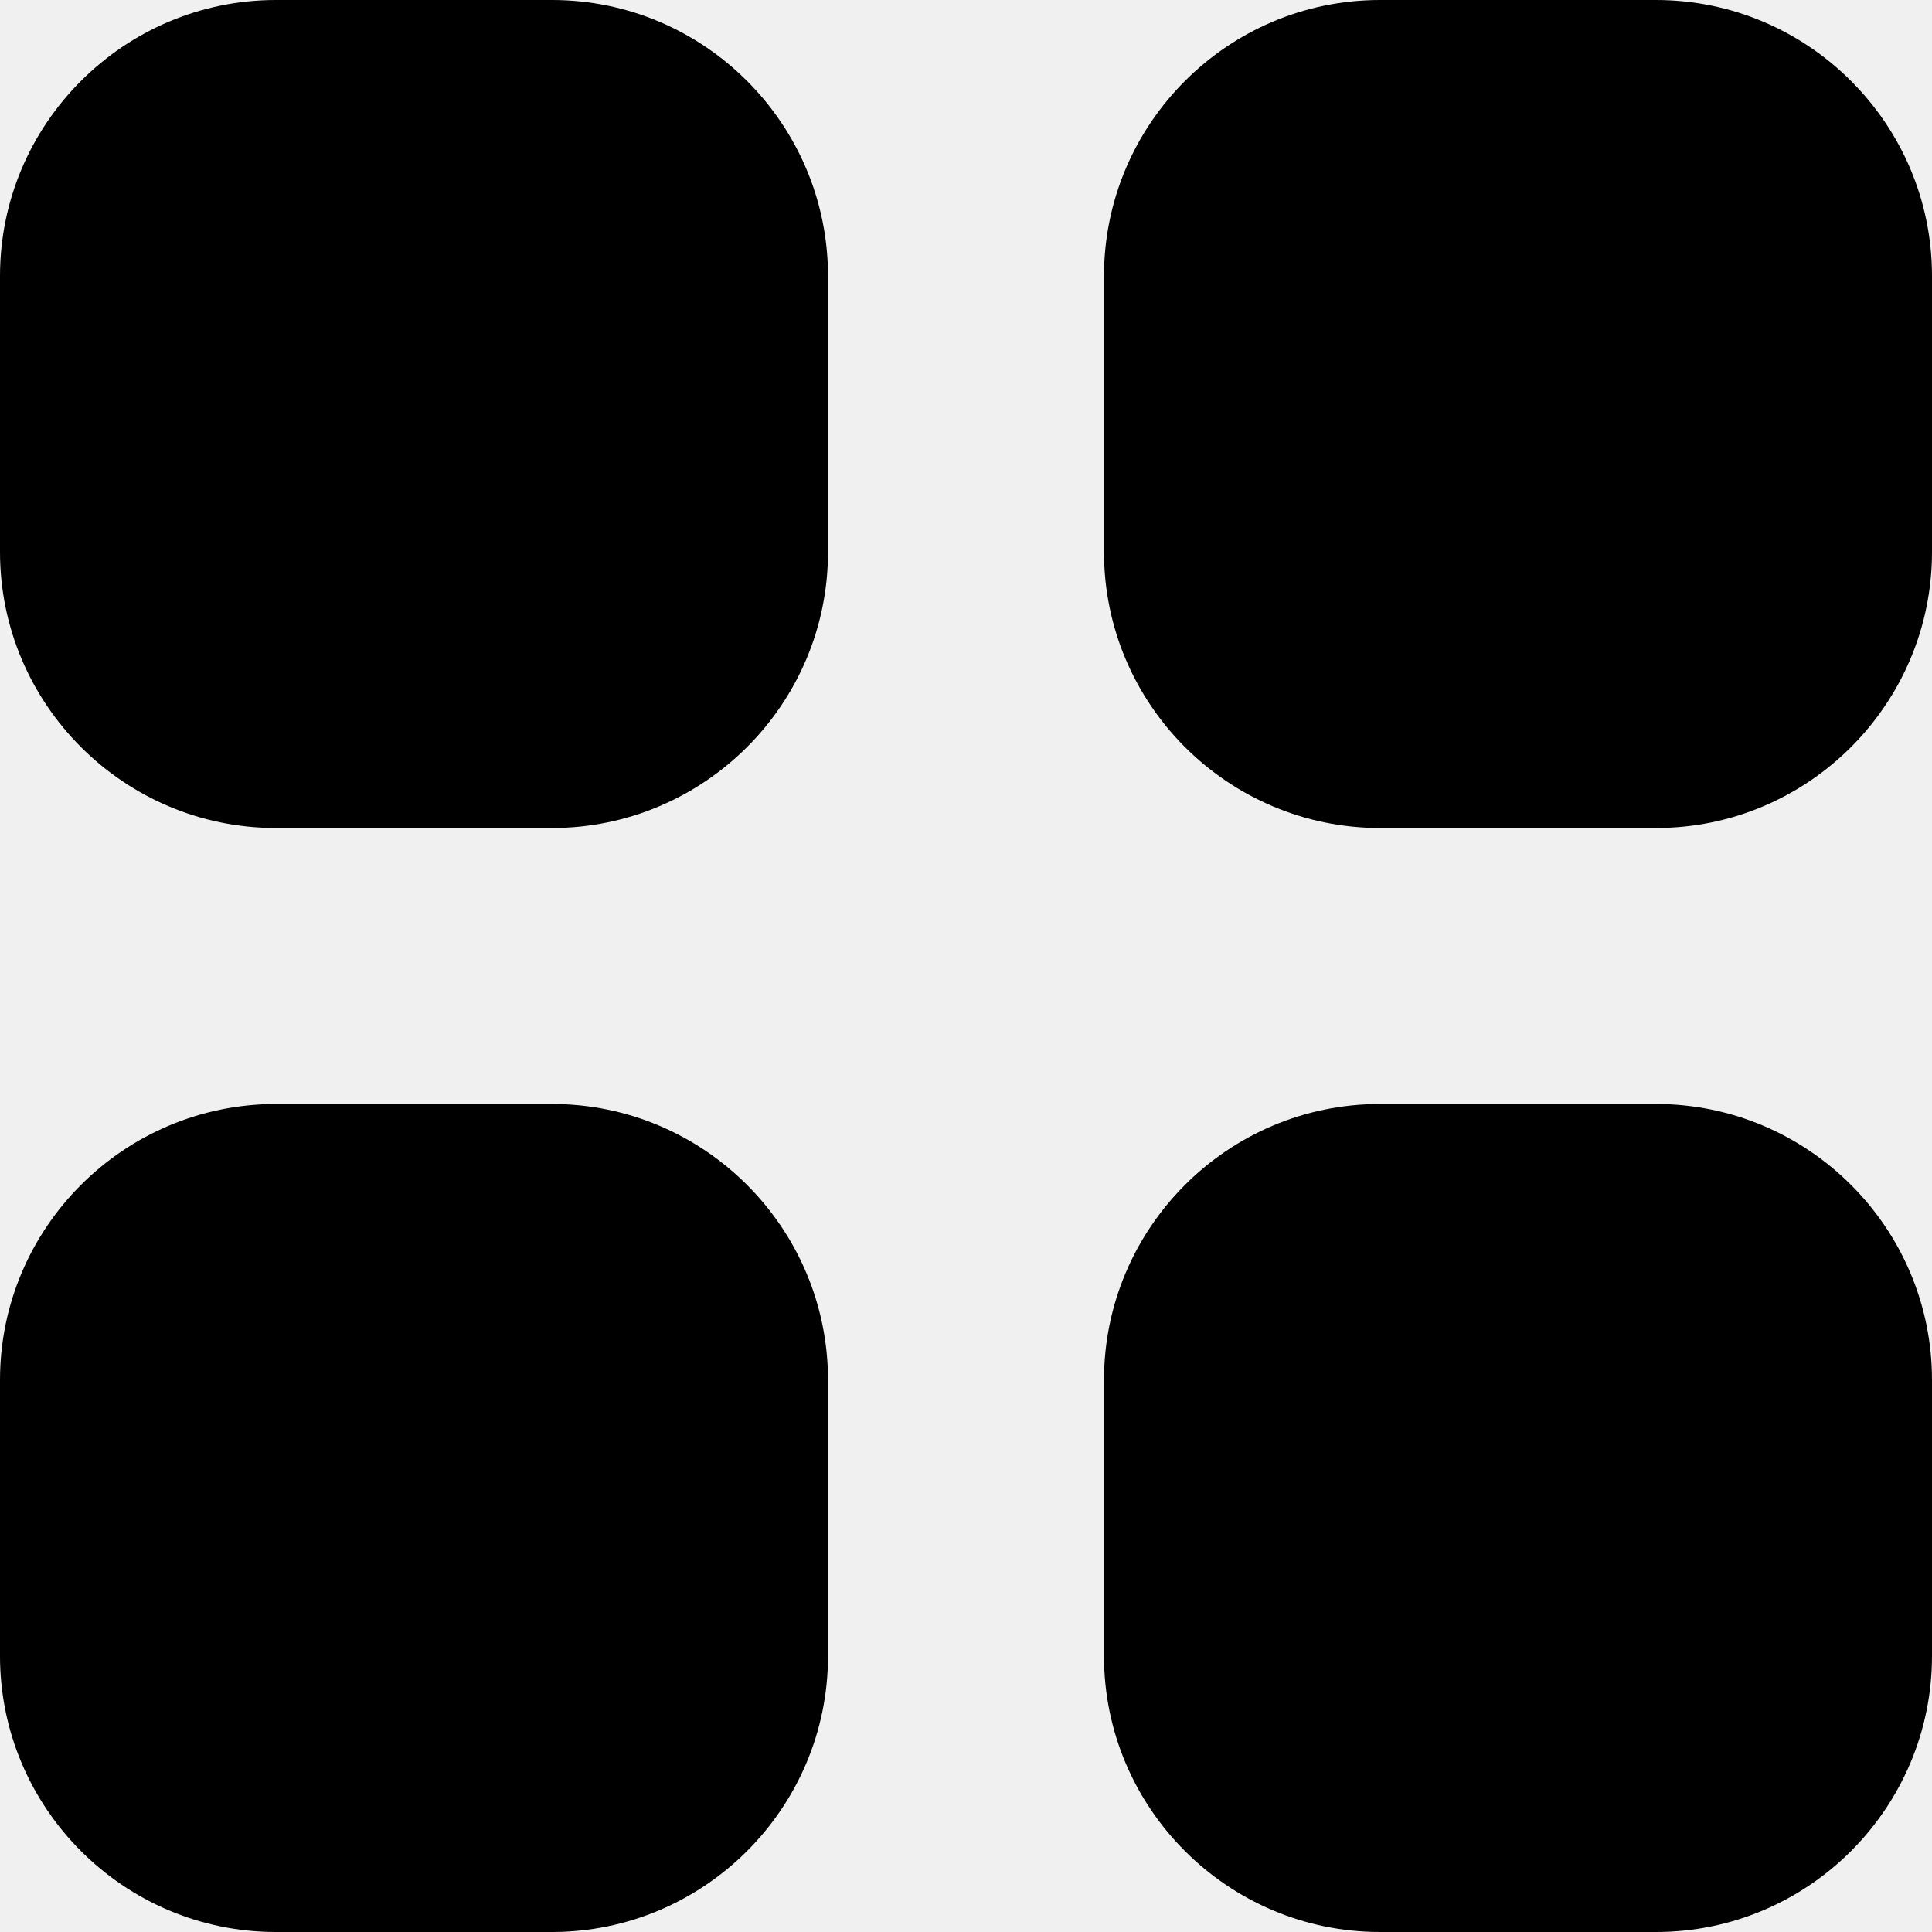
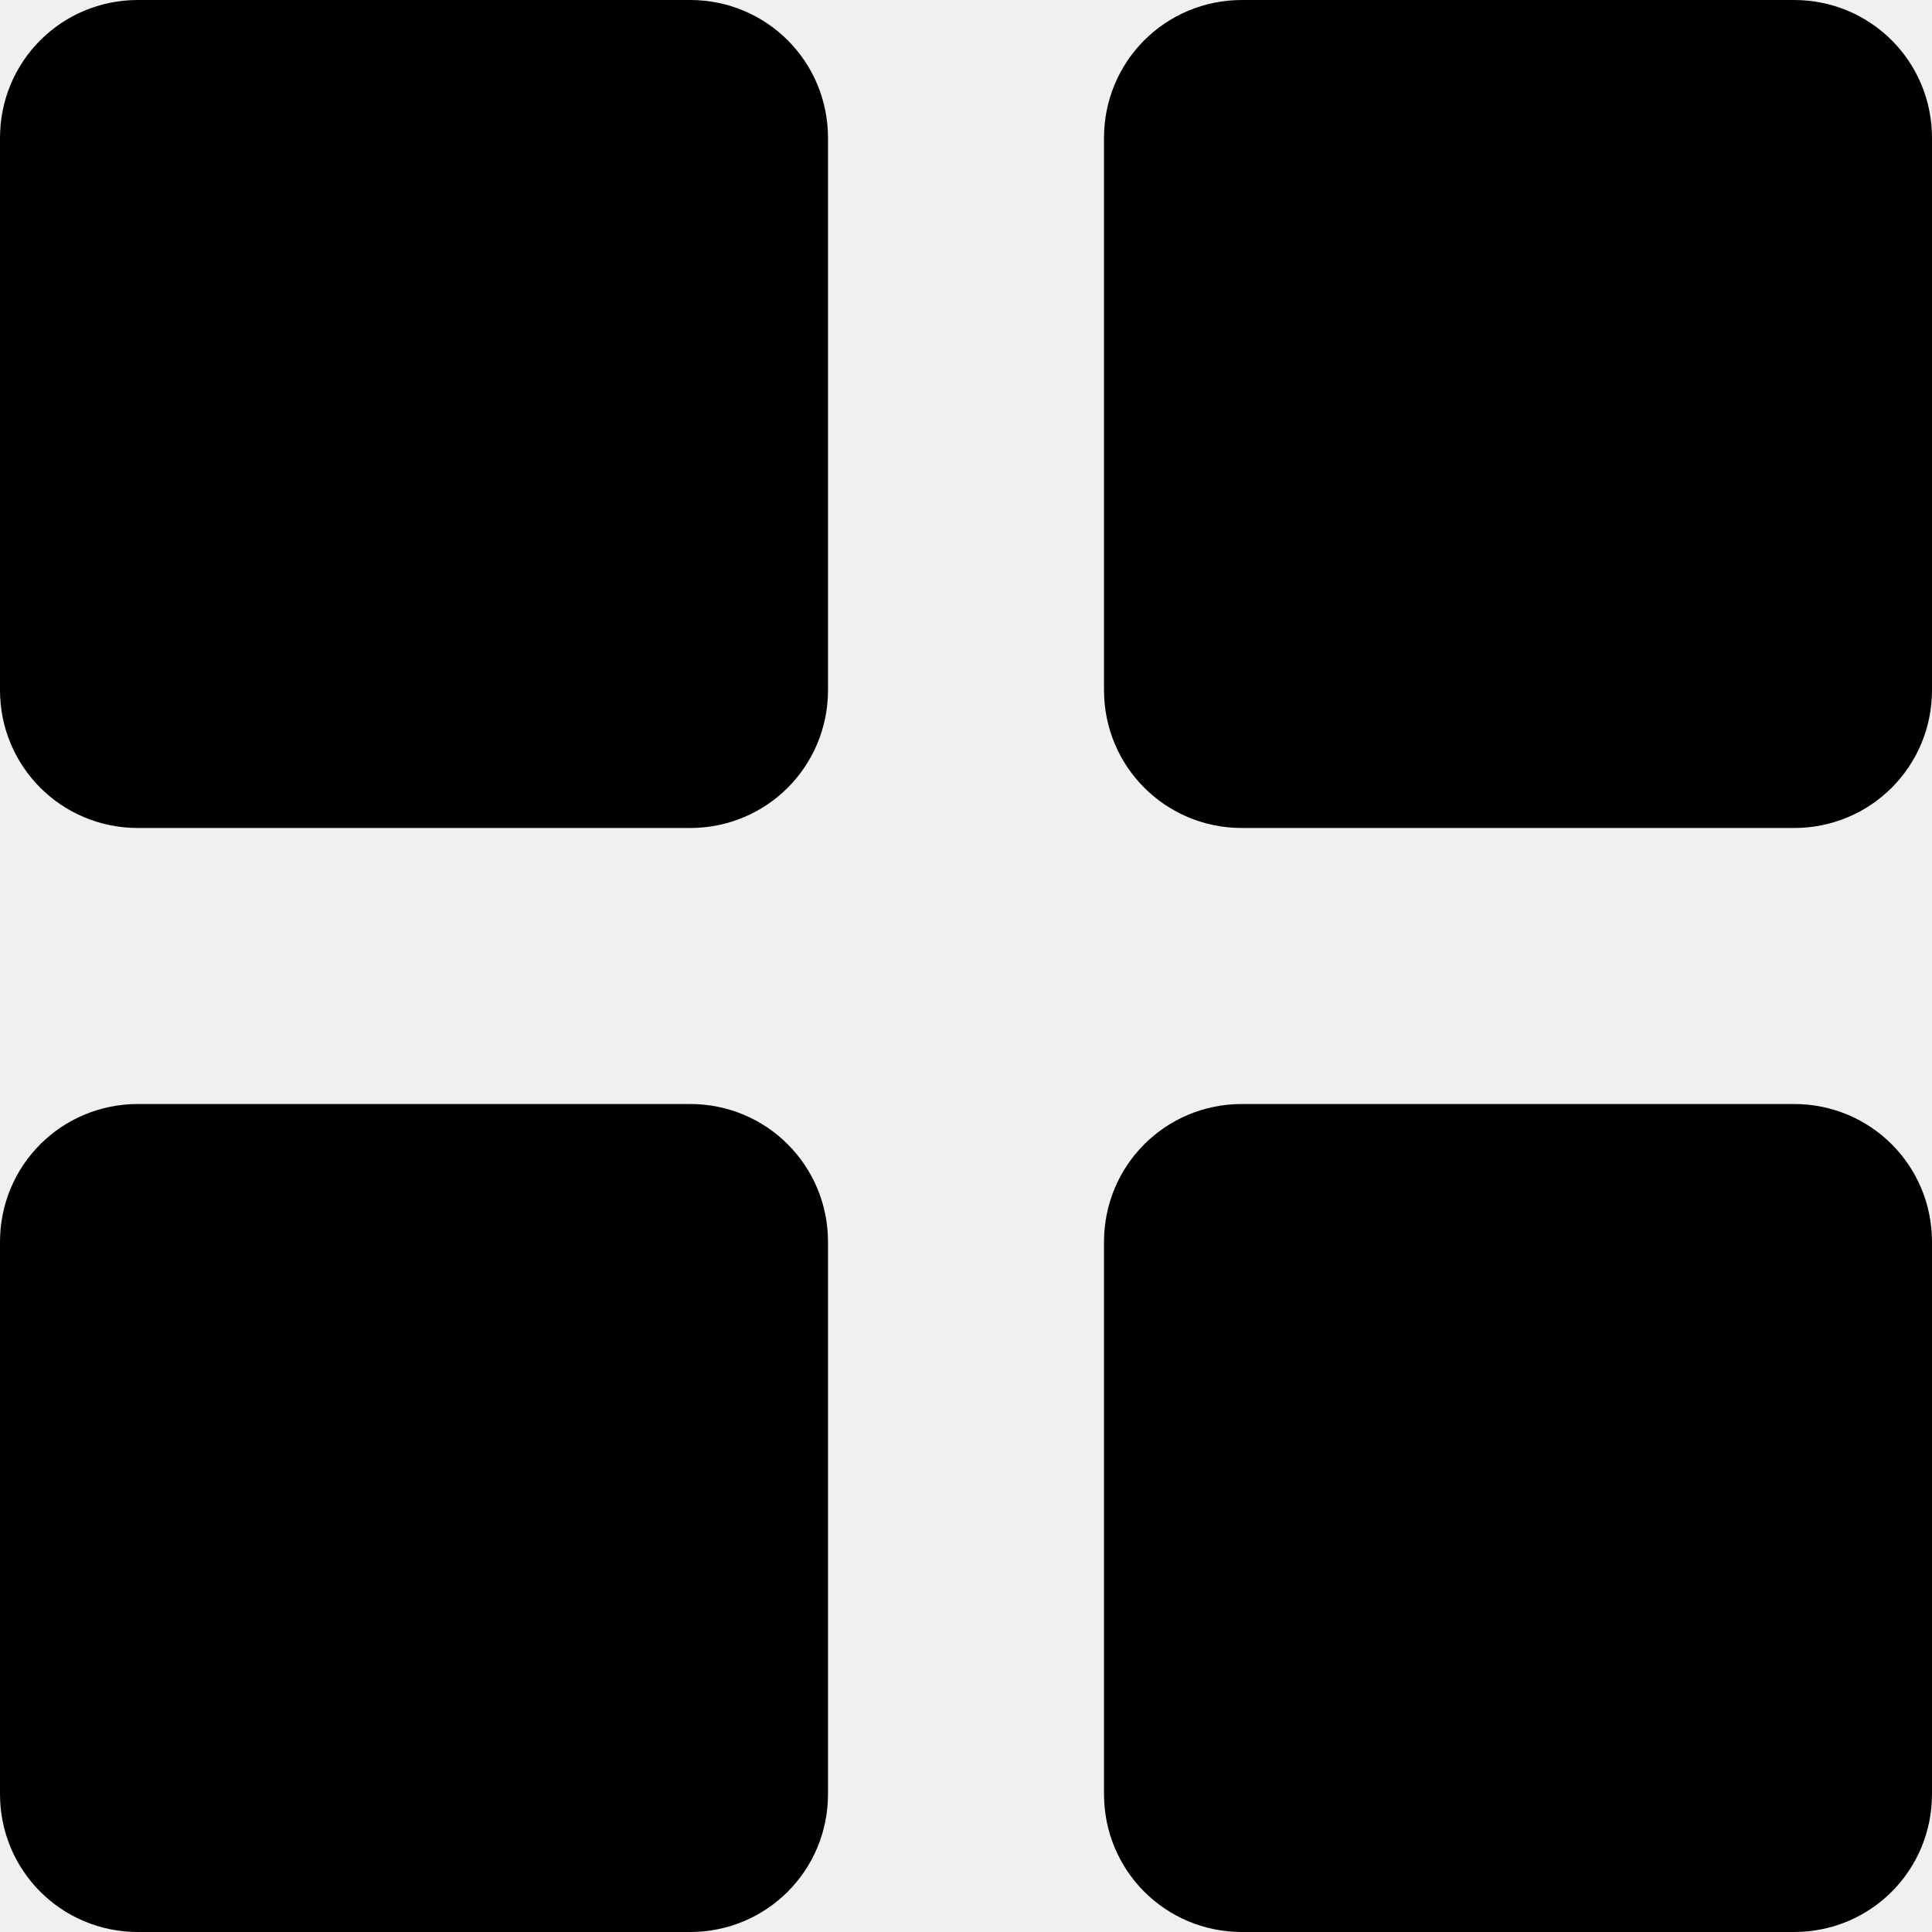
- <svg xmlns="http://www.w3.org/2000/svg" width="14" height="14" fill="none" version="1.1" viewBox="0 0 14 14">
+ <svg xmlns="http://www.w3.org/2000/svg" width="14" height="14" version="1.1" viewBox="0 0 14 14">
  <style>path{fill:#000}@media (prefers-color-scheme:dark){path{fill:#fff}}</style>
-   <path d="m2 0c-1.1 0-2 0.895-2 2v2c0 1.1 0.895 2 2 2h2c1.1 0 2-0.895 2-2v-2c0-1.1-0.895-2-2-2z" />
-   <path d="m2 8c-1.1 0-2 0.895-2 2v2c0 1.1 0.895 2 2 2h2c1.1 0 2-0.895 2-2v-2c0-1.1-0.895-2-2-2z" />
-   <path d="m8 2c0-1.1 0.895-2 2-2h2c1.1 0 2 0.895 2 2v2c0 1.1-0.895 2-2 2h-2c-1.1 0-2-0.895-2-2z" />
-   <path d="m8 10c0-1.1 0.895-2 2-2h2c1.1 0 2 0.895 2 2v2c0 1.1-0.895 2-2 2h-2c-1.1 0-2-0.895-2-2z" />
+   <path d="m1 0c-0.555 0-1 0.445-1 1v4c0 0.555 0.445 1 1 1h4c0.555 0 1-0.445 1-1v-4c0-0.555-0.445-1-1-1zm8 0c-0.555 0-1 0.445-1 1v4c0 0.555 0.445 1 1 1h4c0.555 0 1-0.445 1-1v-4c0-0.555-0.445-1-1-1zm-8 8c-0.555 0-1 0.445-1 1v4c0 0.555 0.445 1 1 1h4c0.555 0 1-0.445 1-1v-4c0-0.555-0.445-1-1-1zm8 0c-0.555 0-1 0.445-1 1v4c0 0.555 0.445 1 1 1h4c0.555 0 1-0.445 1-1v-4c0-0.555-0.445-1-1-1z" />
</svg>
